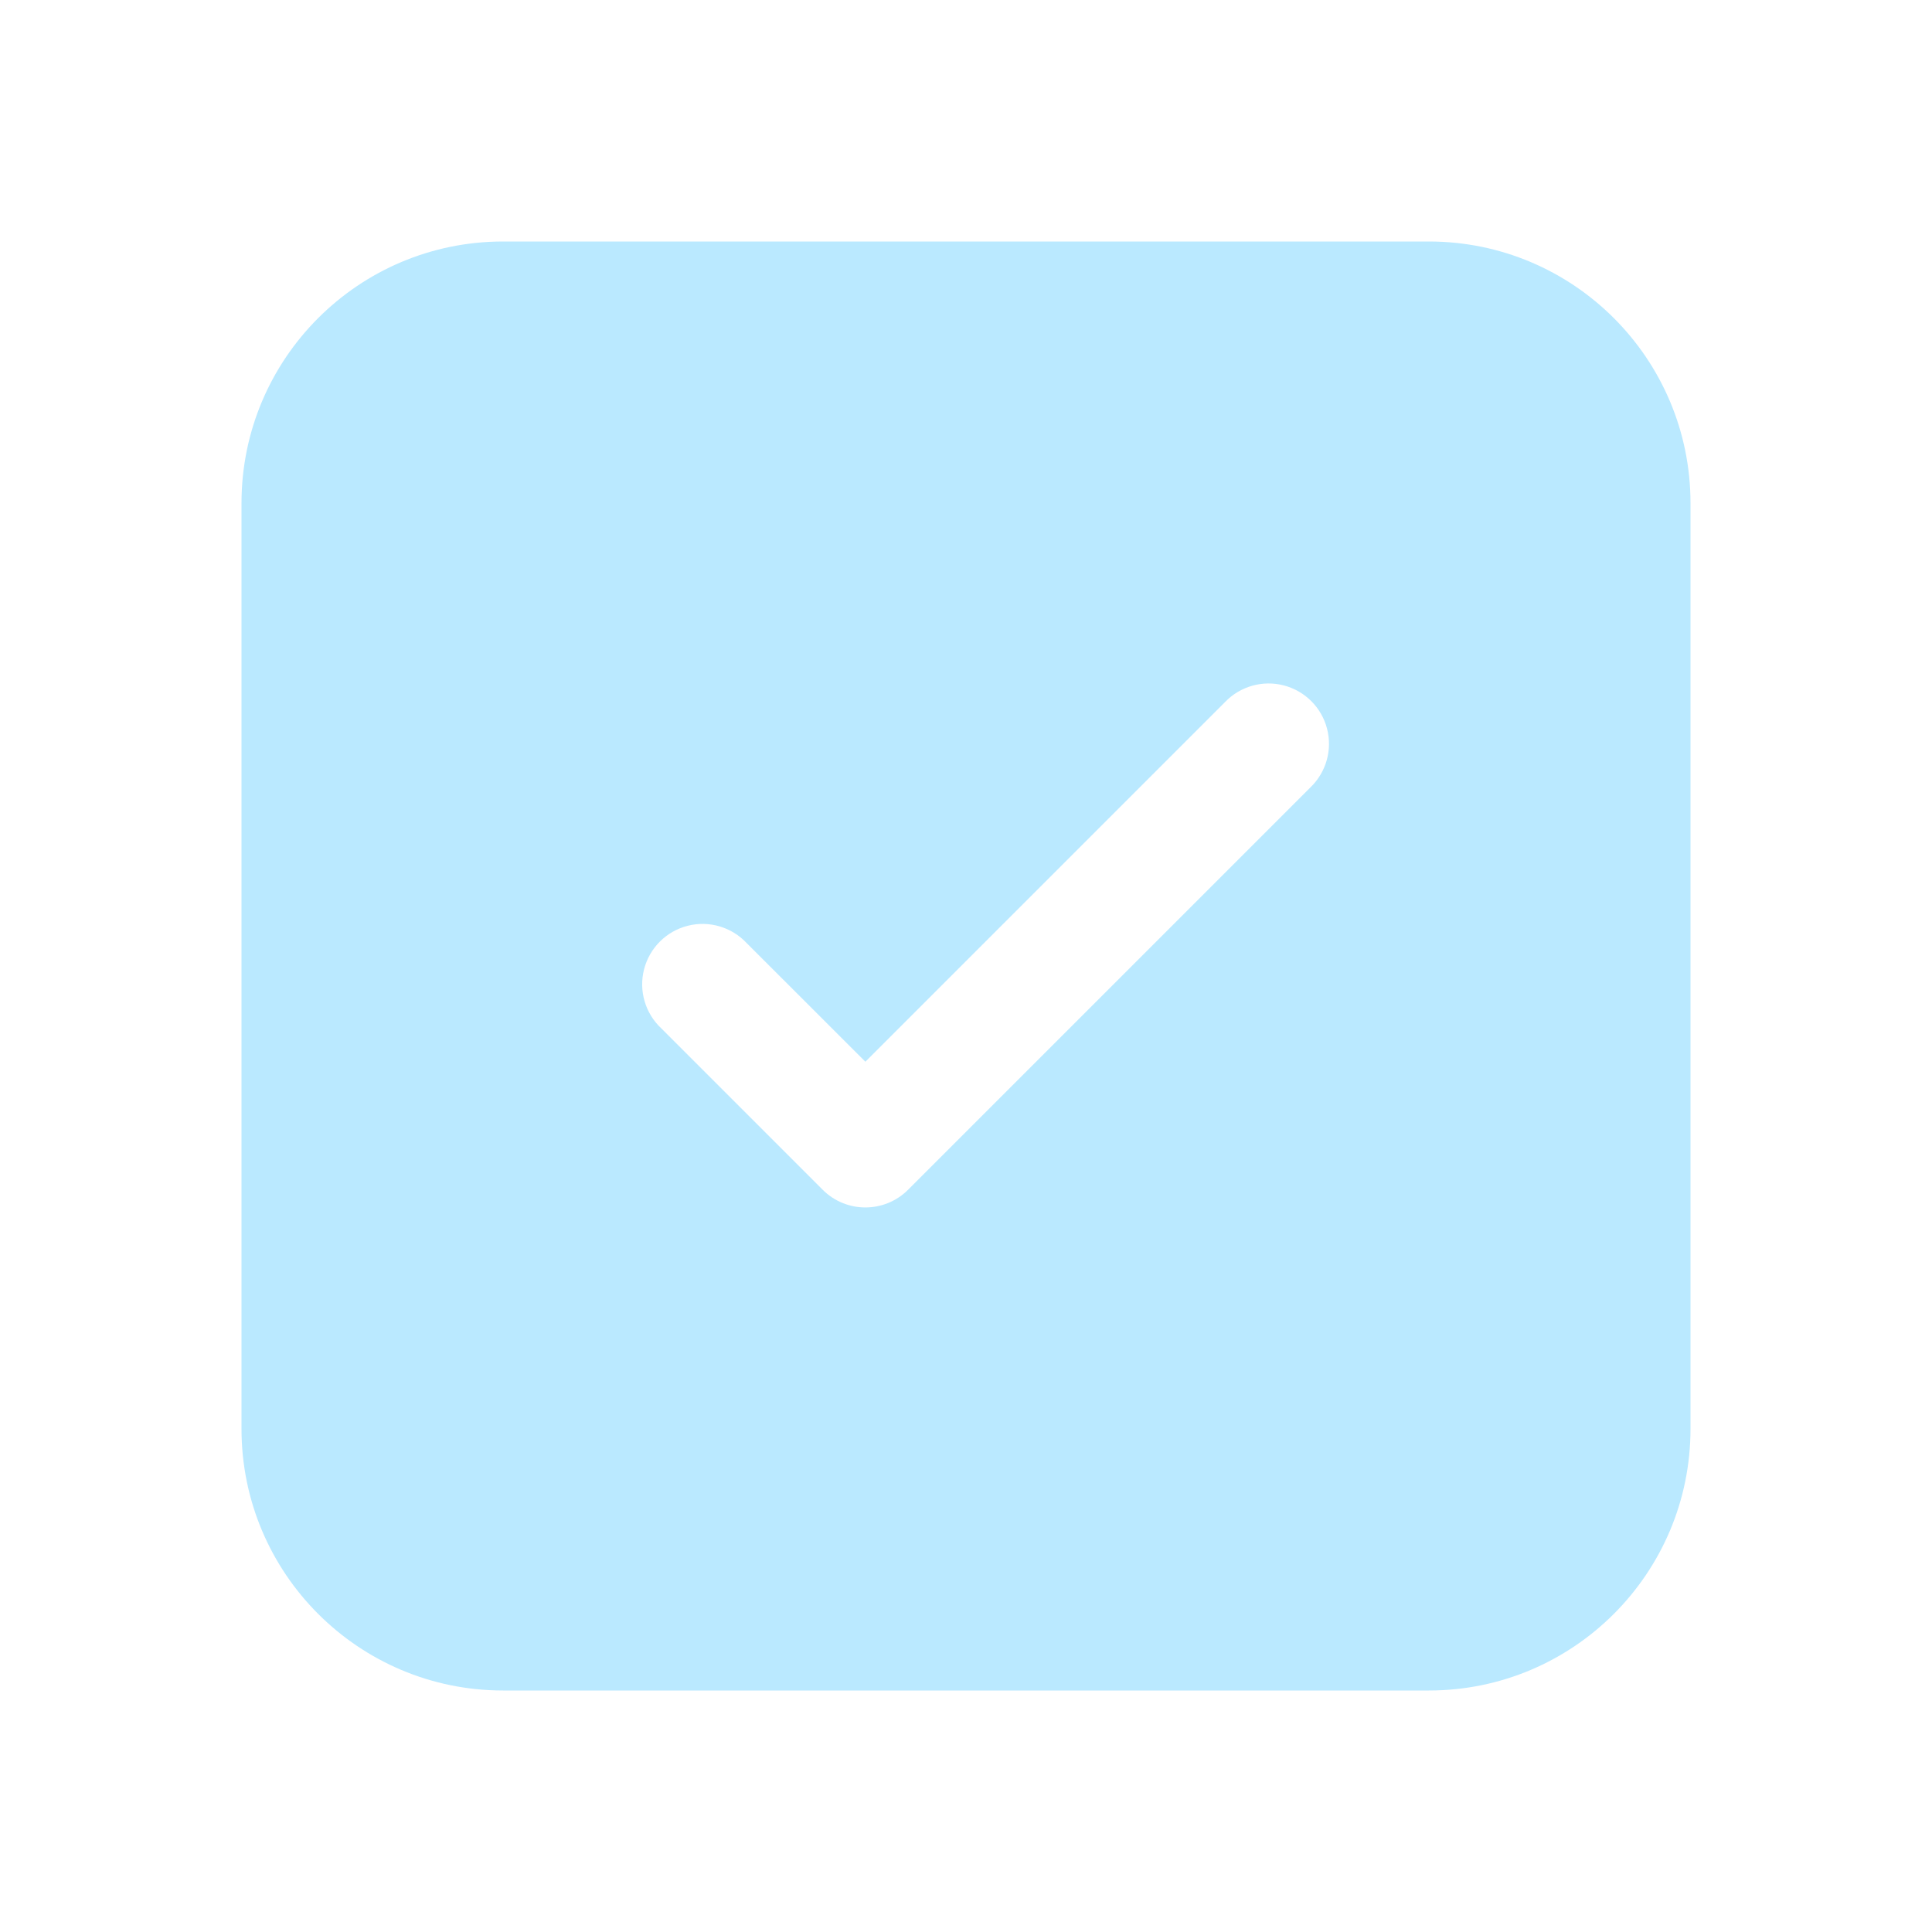
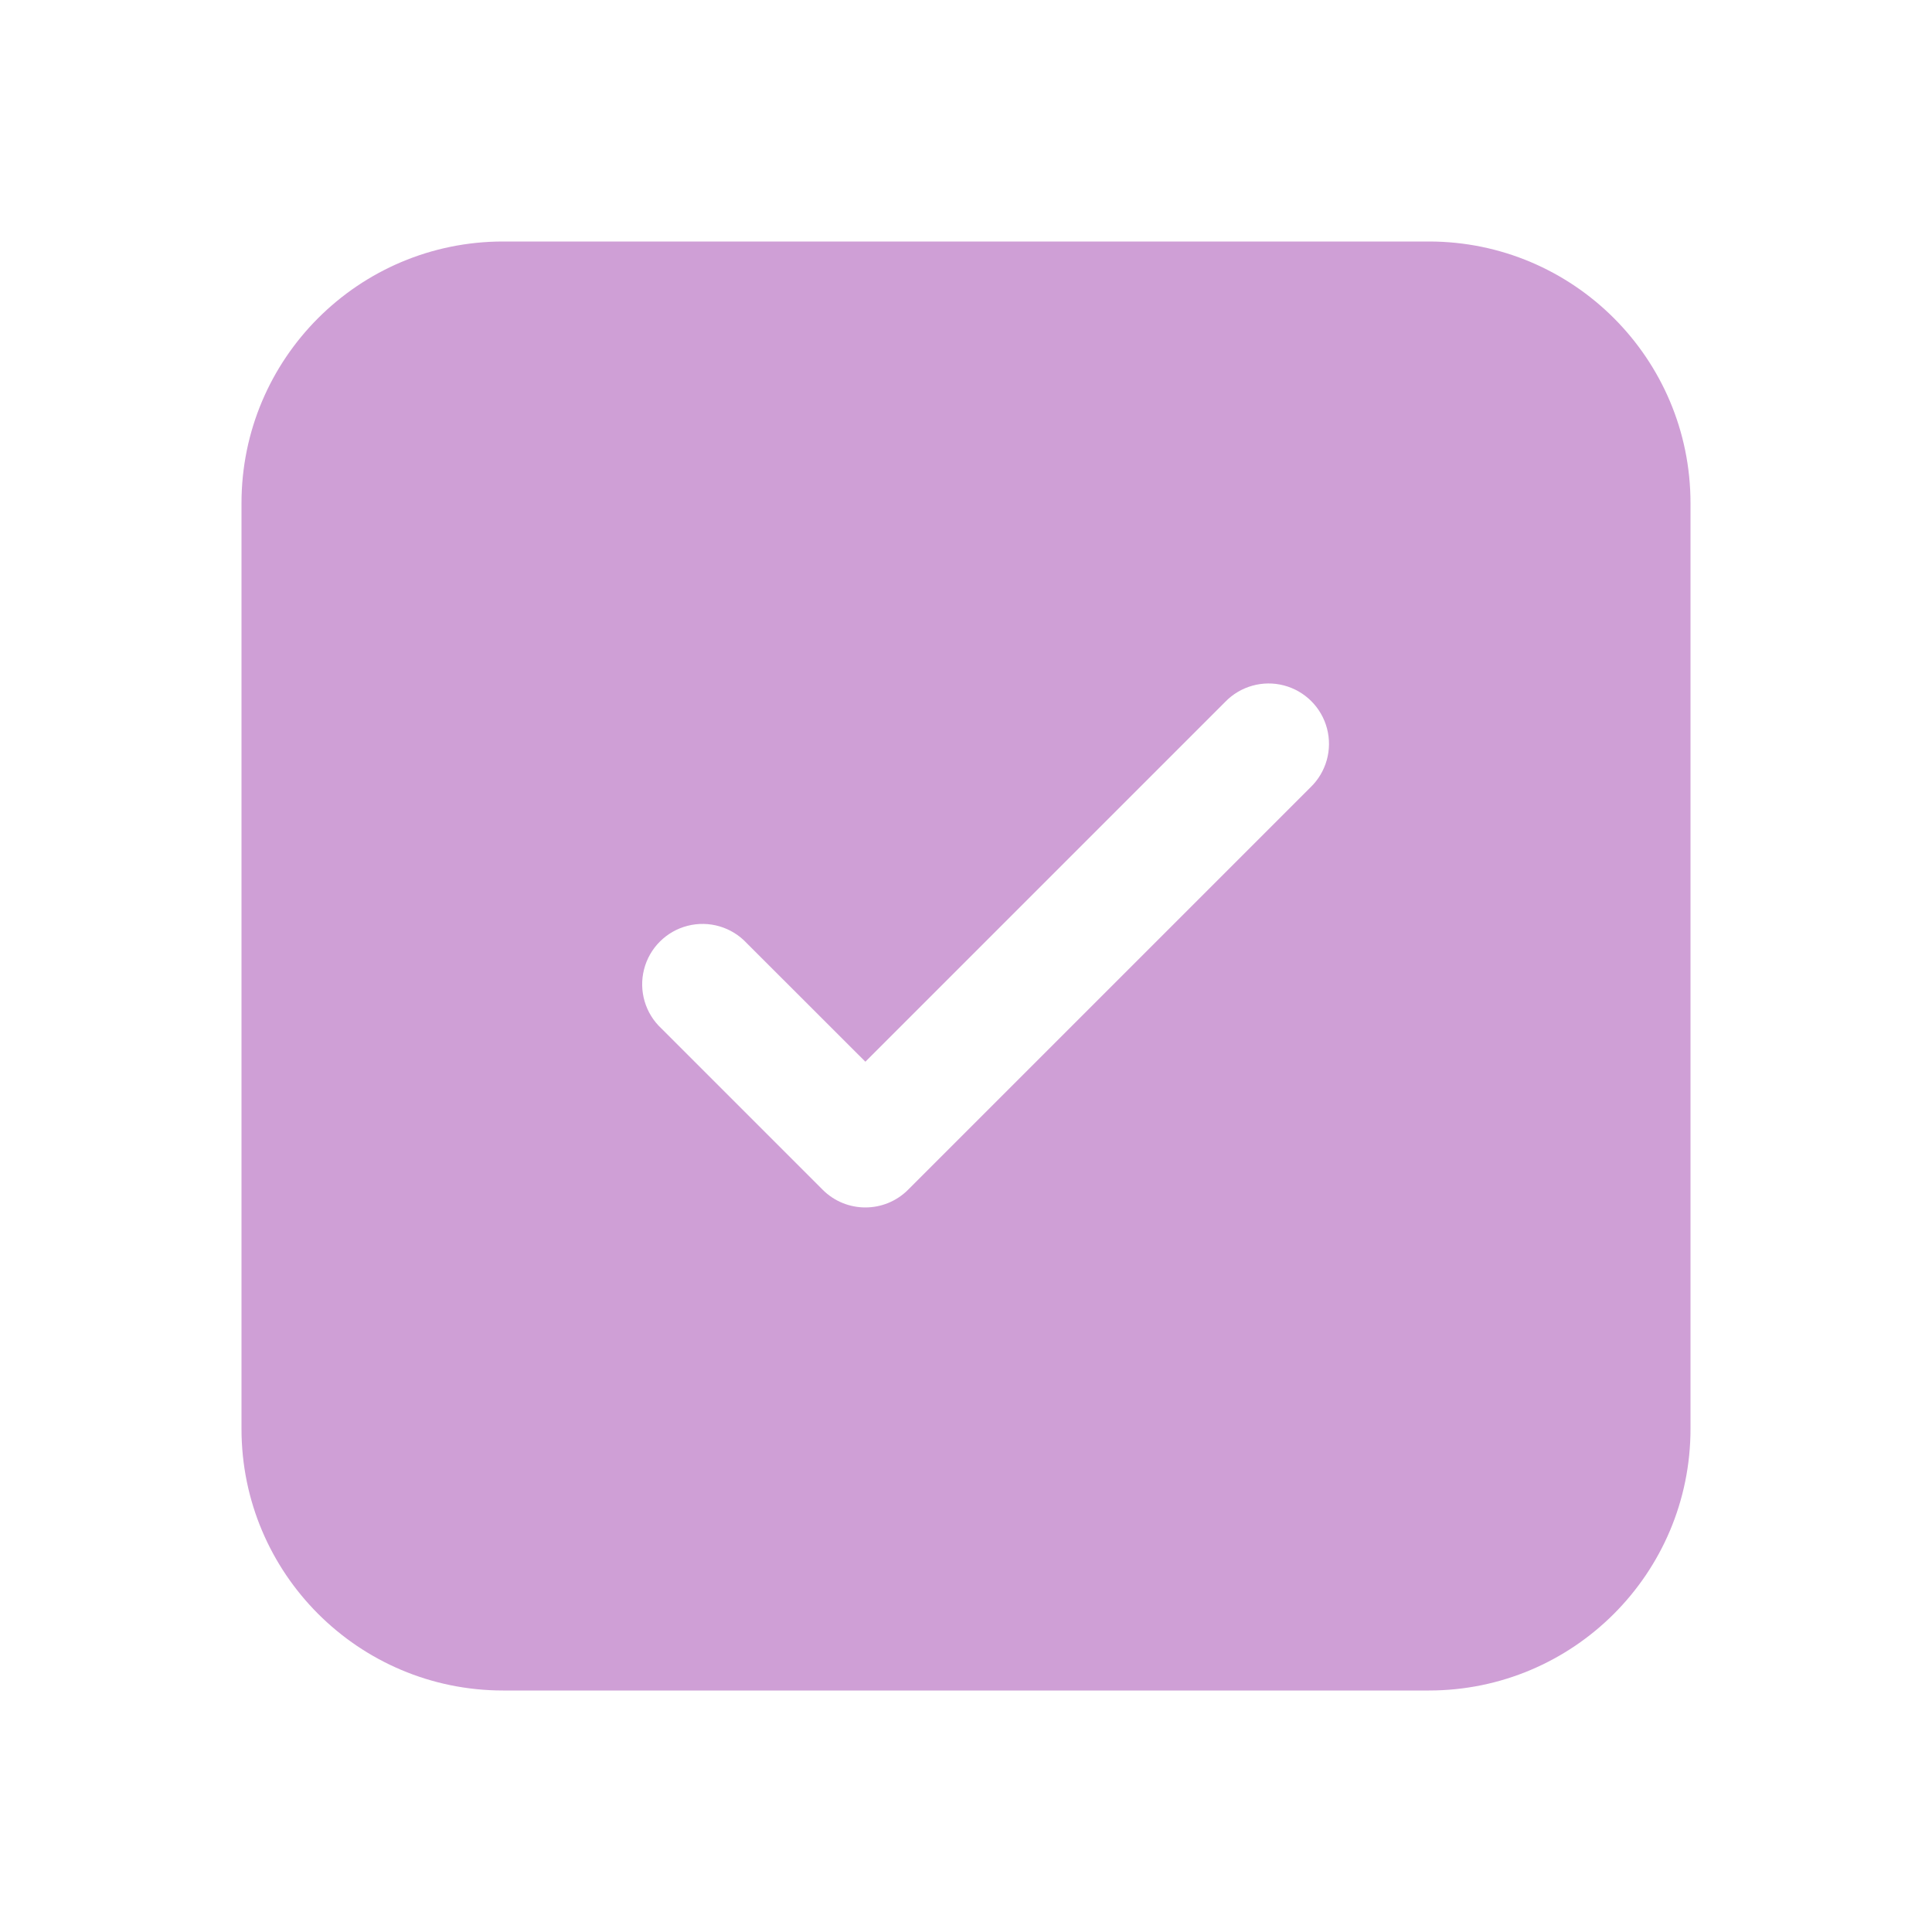
<svg xmlns="http://www.w3.org/2000/svg" width="24" height="24" fill="none" viewBox="0 0 24 24">
-   <path d="M6.25 3A3.25 3.25 0 0 0 3 6.25v11.5A3.25 3.25 0 0 0 6.25 21h11.5A3.25 3.25 0 0 0 21 17.75V6.25A3.25 3.25 0 0 0 17.75 3H6.25Zm10.03 6.78-5 5a.75.75 0 0 1-1.06 0l-2.004-2.004a.75.75 0 1 1 1.06-1.06l1.474 1.473 4.47-4.47a.75.75 0 1 1 1.06 1.061Z" fill="#bae9ff" />
+   <path d="M6.25 3A3.25 3.25 0 0 0 3 6.25v11.5A3.25 3.25 0 0 0 6.25 21h11.5A3.25 3.25 0 0 0 21 17.75V6.25A3.25 3.25 0 0 0 17.75 3H6.25Zm10.03 6.78-5 5a.75.75 0 0 1-1.06 0l-2.004-2.004a.75.75 0 1 1 1.06-1.06l1.474 1.473 4.47-4.47a.75.75 0 1 1 1.06 1.061Z" fill="#cf9fd6" />
</svg>
